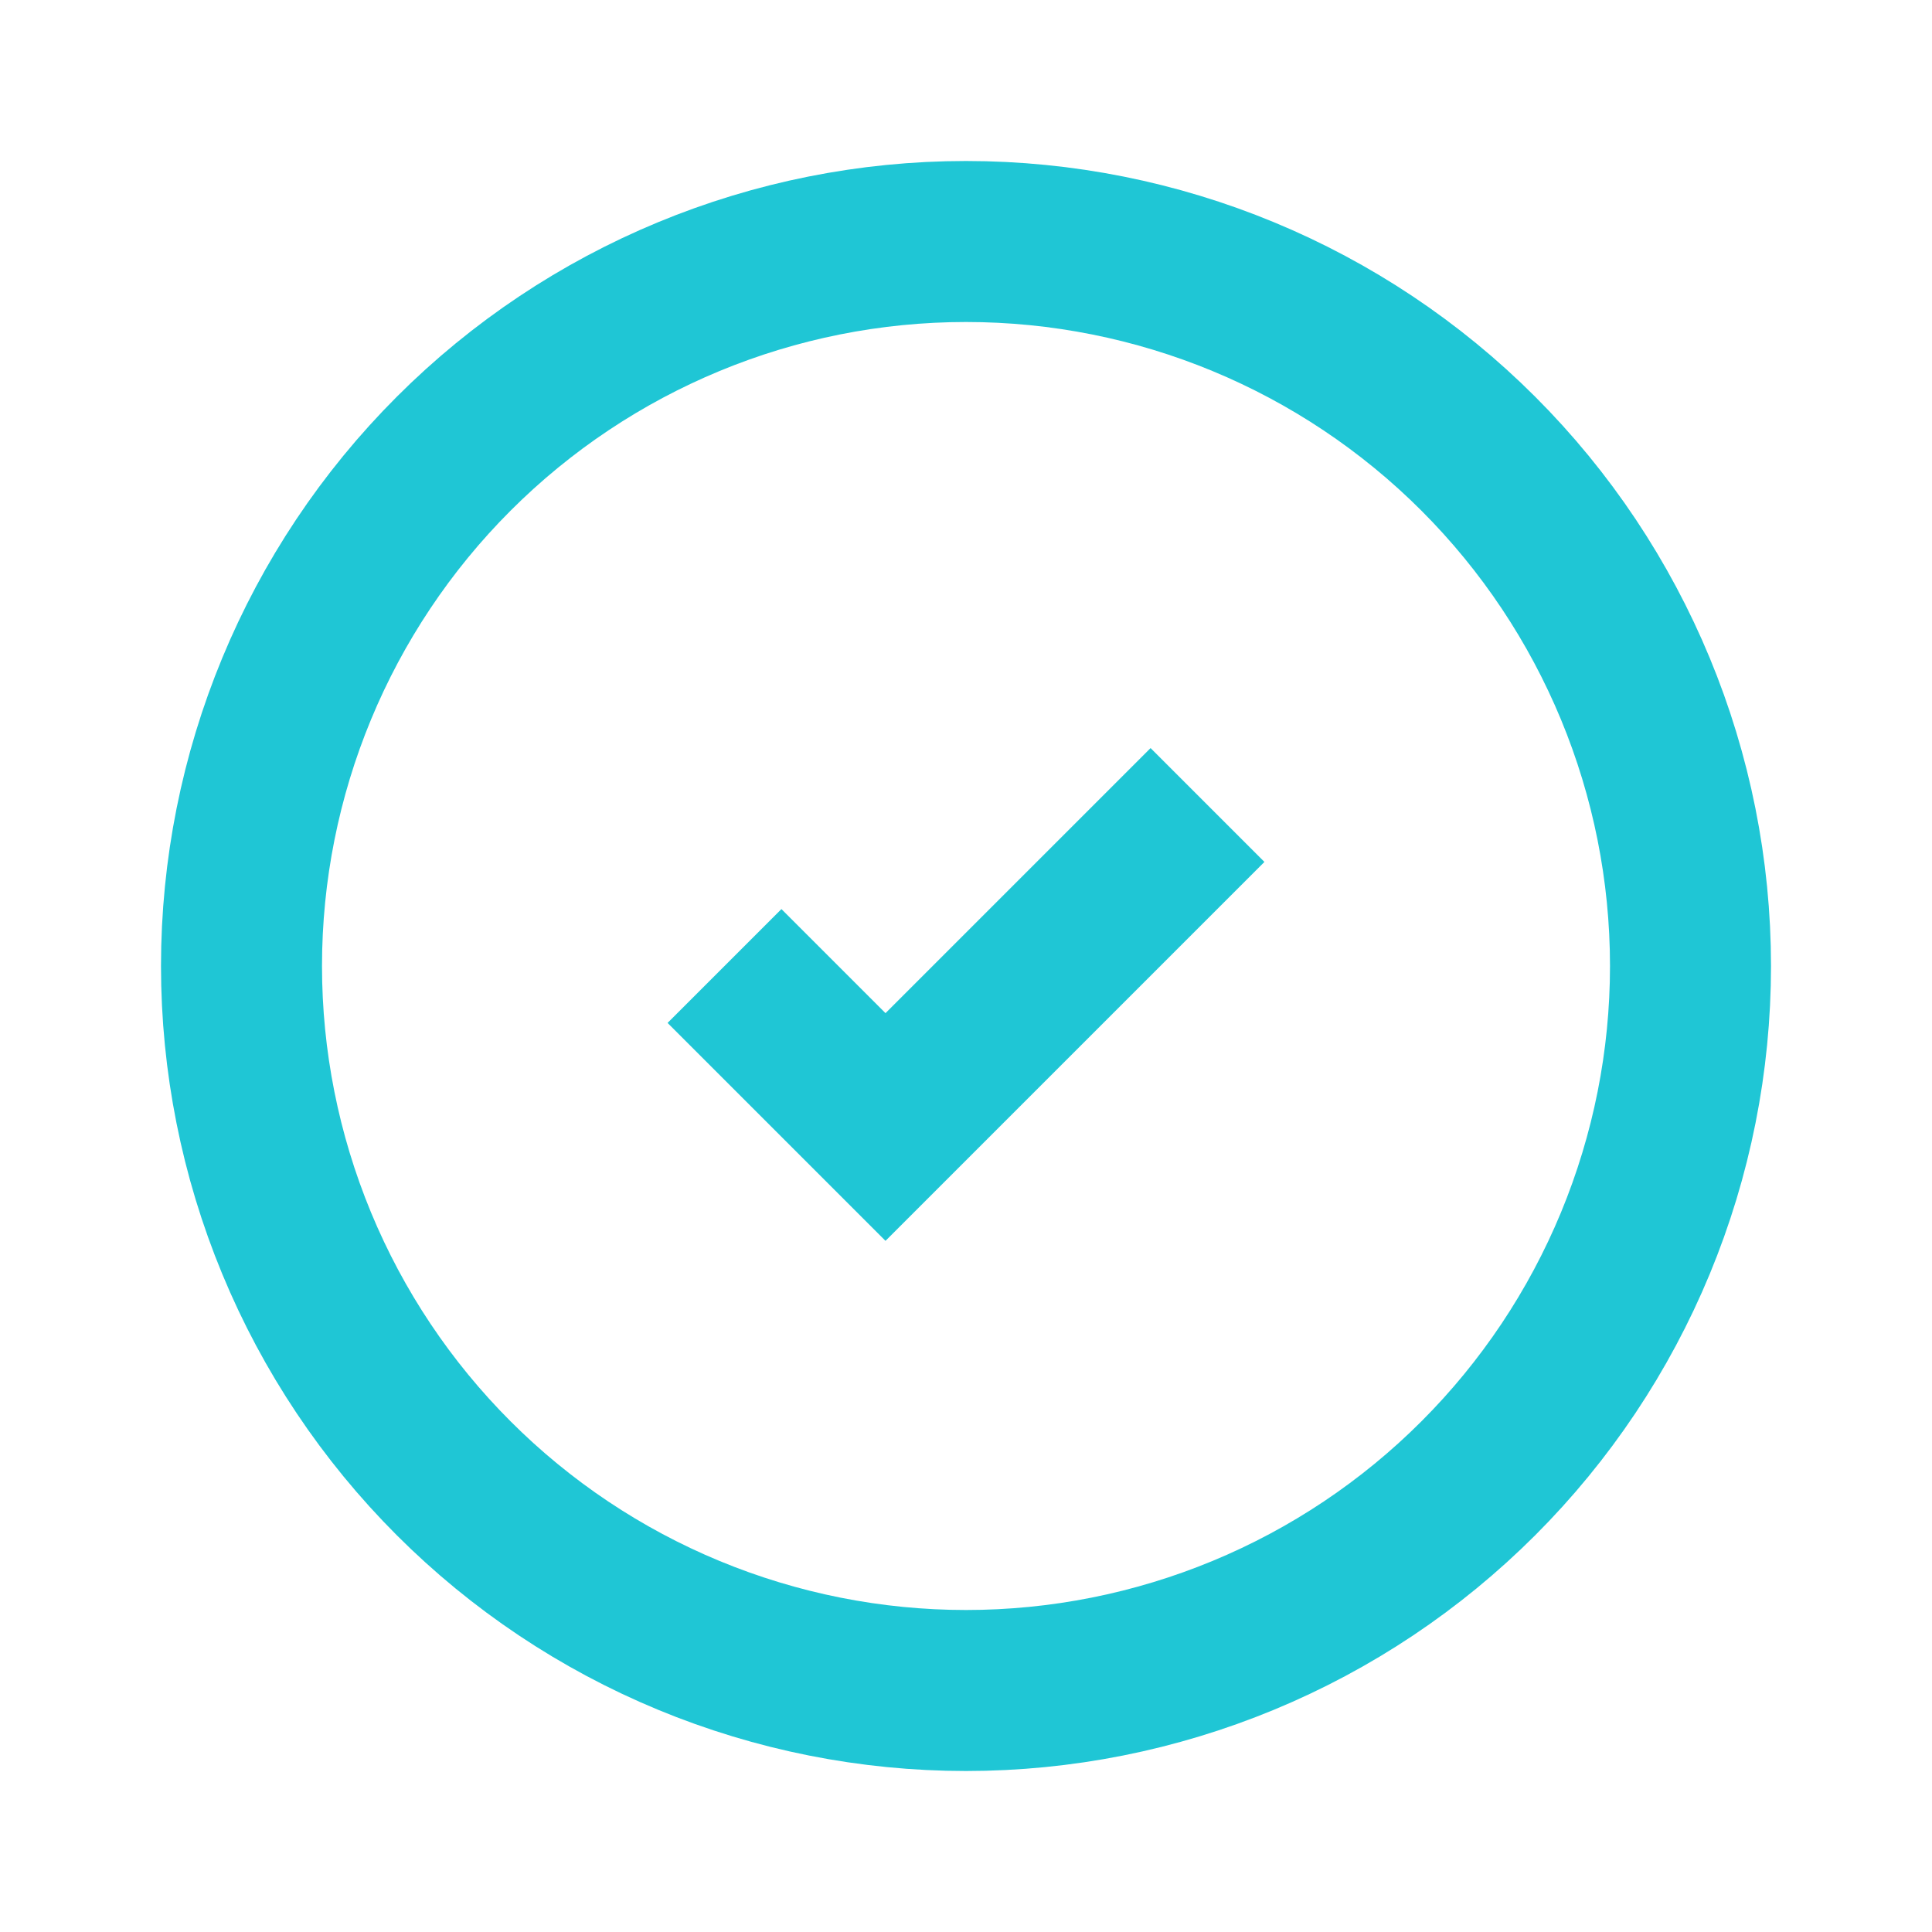
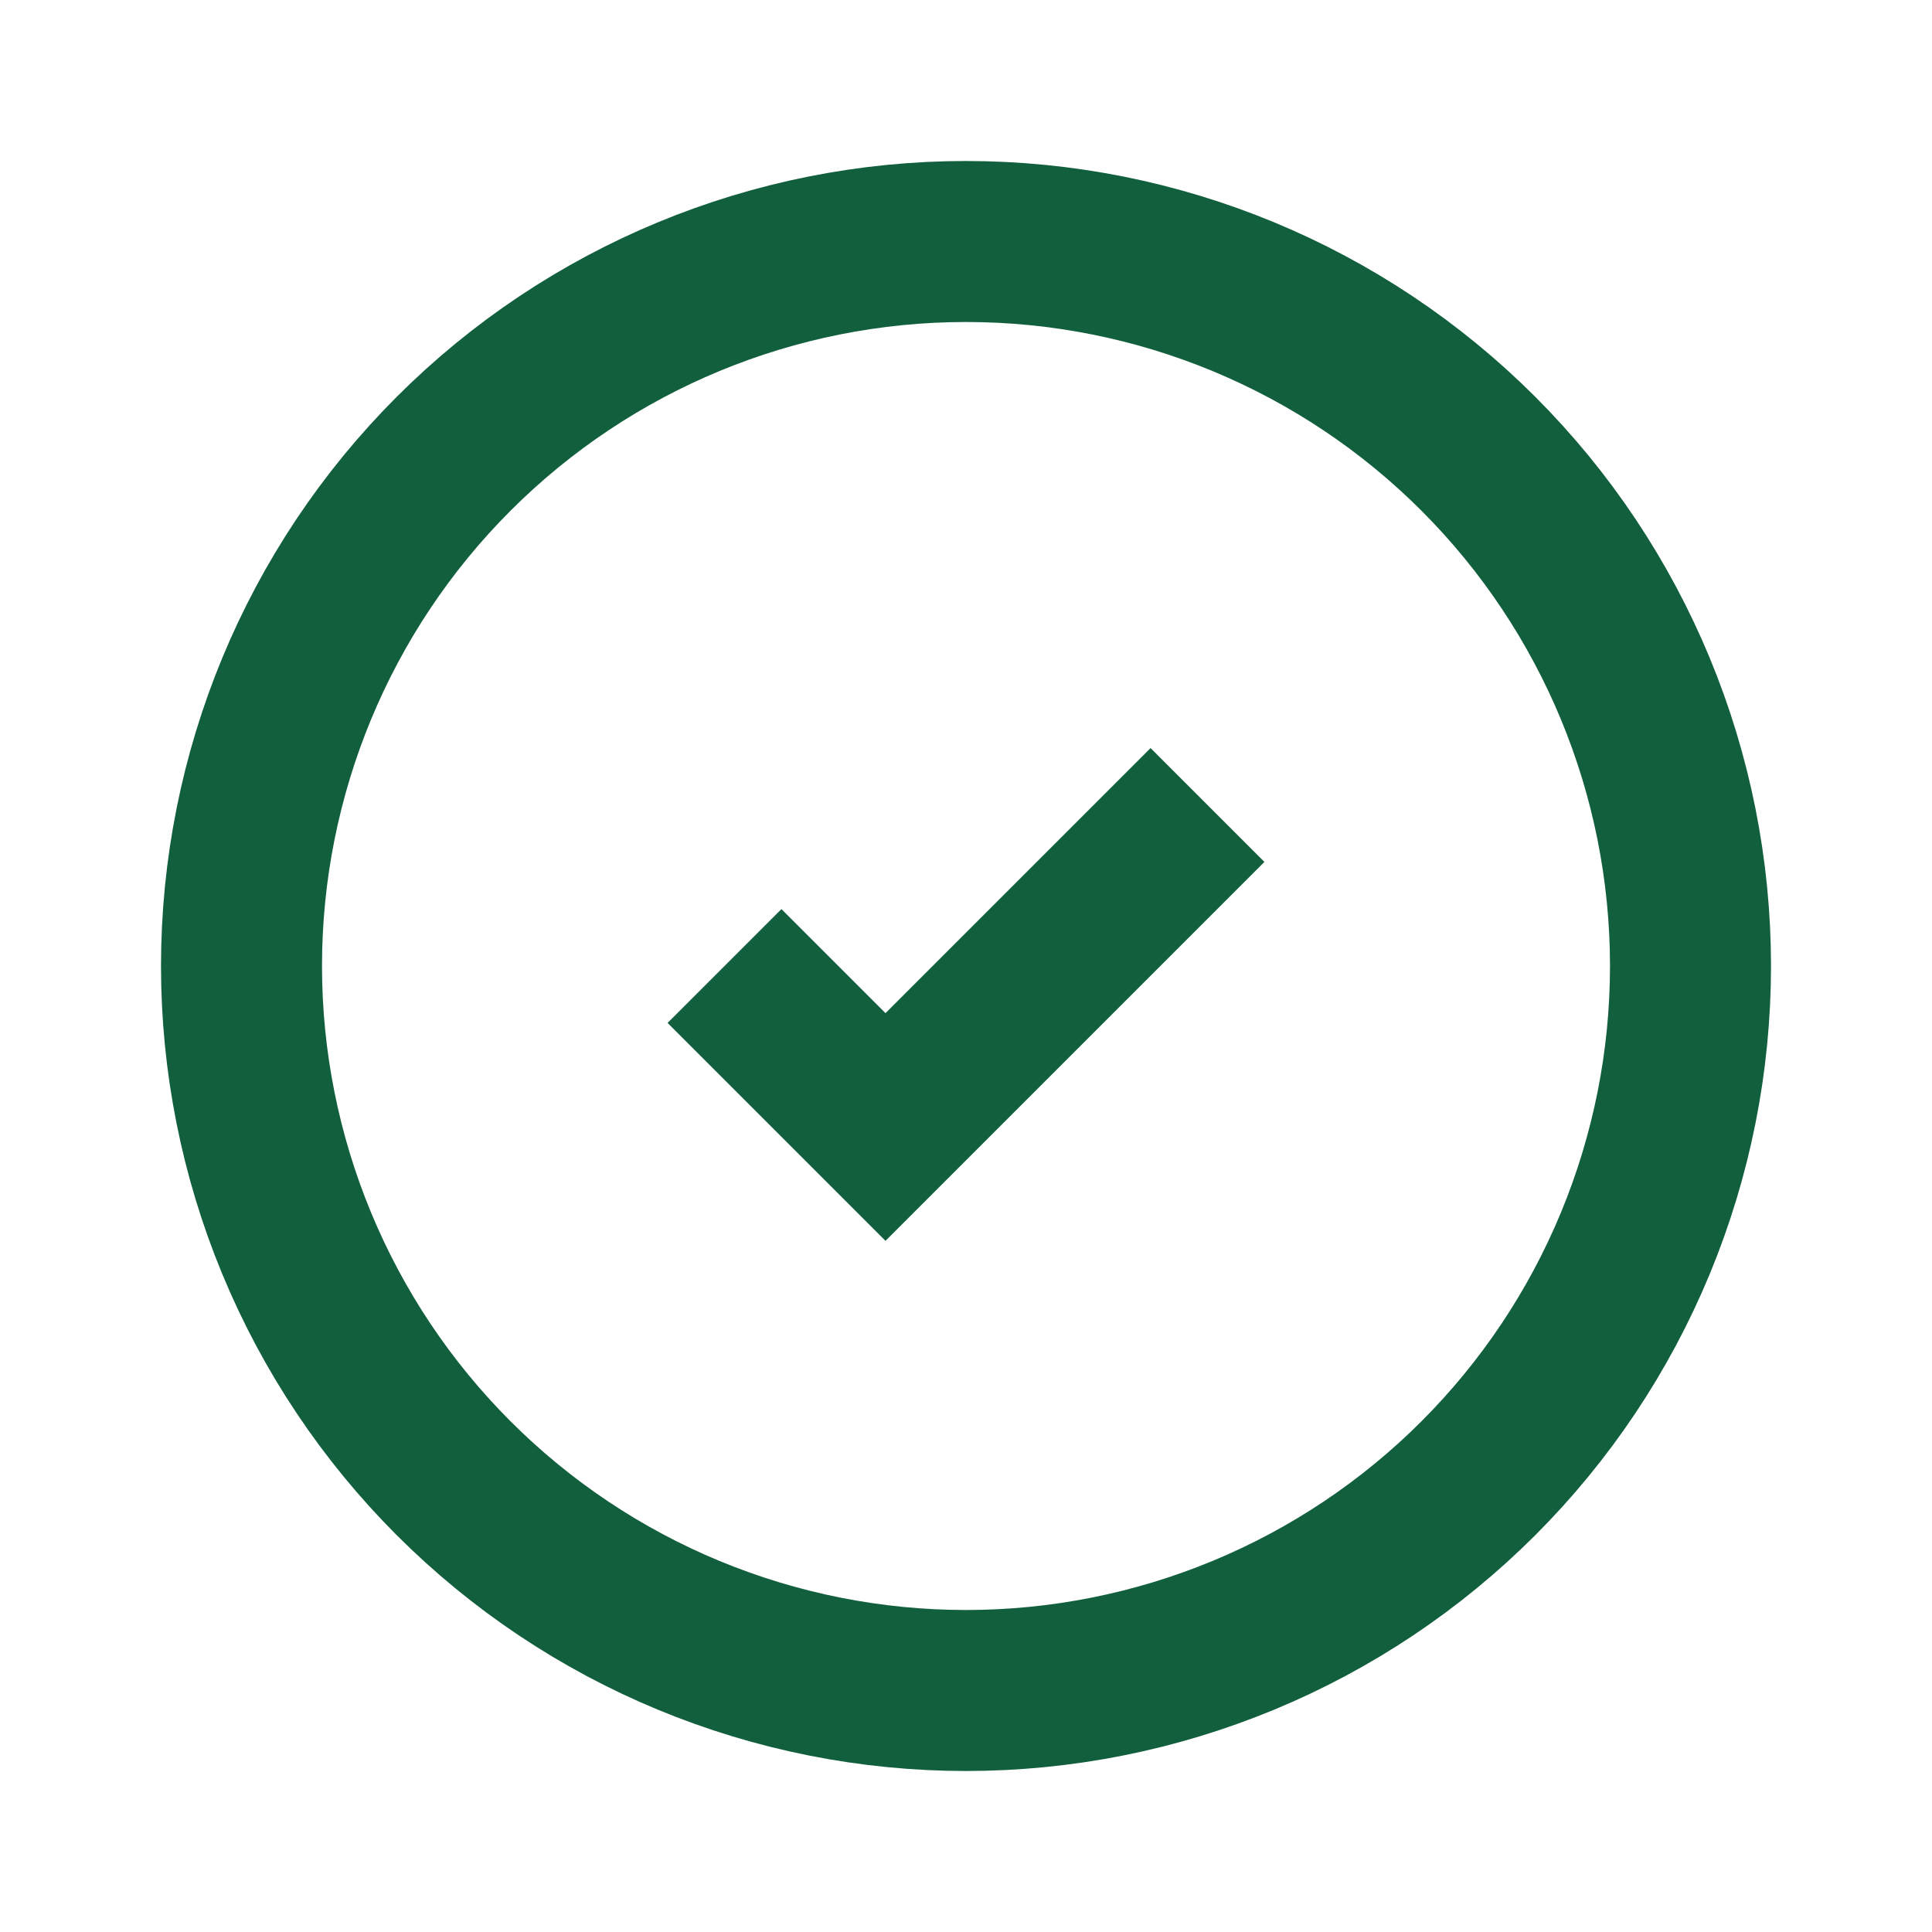
<svg xmlns="http://www.w3.org/2000/svg" width="24" height="24" viewBox="0 0 24 24" fill="none">
-   <path d="M9 12L11 14L15 10M21 12C21 13.182 20.767 14.352 20.315 15.444C19.863 16.536 19.2 17.528 18.364 18.364C17.528 19.2 16.536 19.863 15.444 20.315C14.352 20.767 13.182 21 12 21C10.818 21 9.648 20.767 8.556 20.315C7.464 19.863 6.472 19.2 5.636 18.364C4.8 17.528 4.137 16.536 3.685 15.444C3.233 14.352 3 13.182 3 12C3 9.613 3.948 7.324 5.636 5.636C7.324 3.948 9.613 3 12 3C14.387 3 16.676 3.948 18.364 5.636C20.052 7.324 21 9.613 21 12Z" stroke="#1FC6D5" stroke-width="2" />
+   <path d="M9 12L11 14L15 10M21 12C21 13.182 20.767 14.352 20.315 15.444C19.863 16.536 19.2 17.528 18.364 18.364C17.528 19.2 16.536 19.863 15.444 20.315C14.352 20.767 13.182 21 12 21C10.818 21 9.648 20.767 8.556 20.315C7.464 19.863 6.472 19.2 5.636 18.364C4.8 17.528 4.137 16.536 3.685 15.444C3.233 14.352 3 13.182 3 12C3 9.613 3.948 7.324 5.636 5.636C7.324 3.948 9.613 3 12 3C14.387 3 16.676 3.948 18.364 5.636C20.052 7.324 21 9.613 21 12Z" stroke="#115F3D" stroke-width="2" />
</svg>
